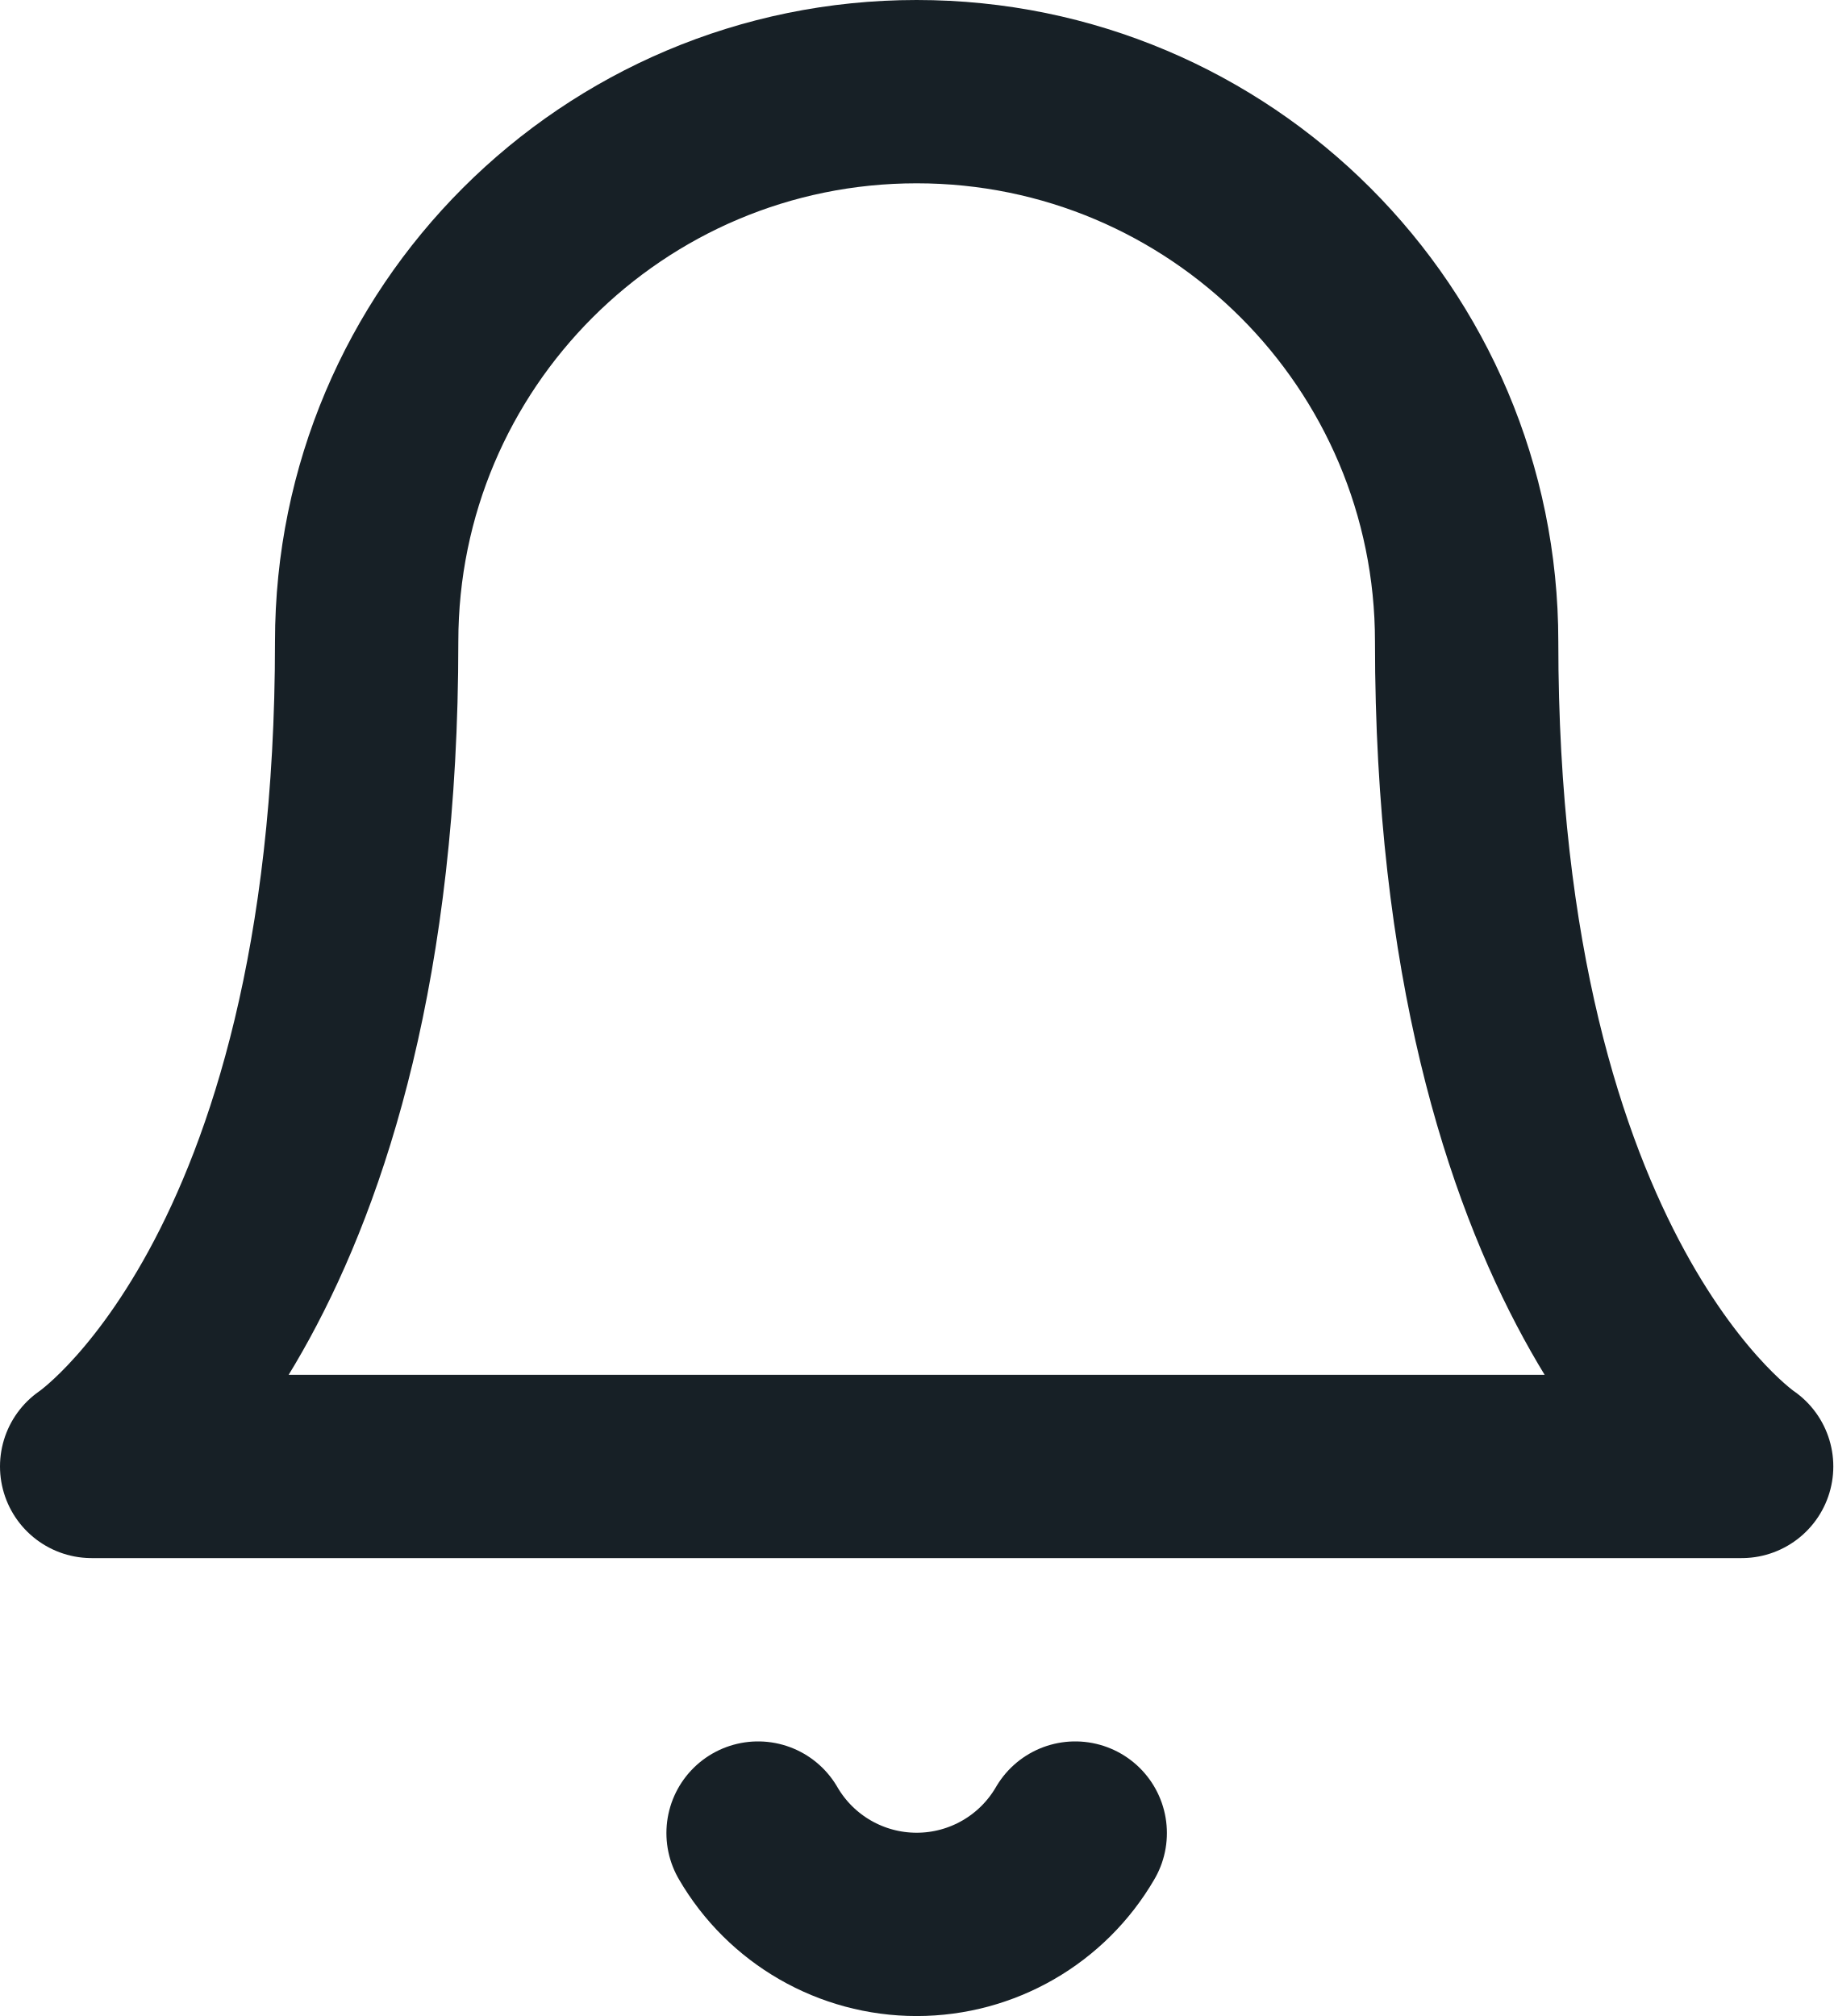
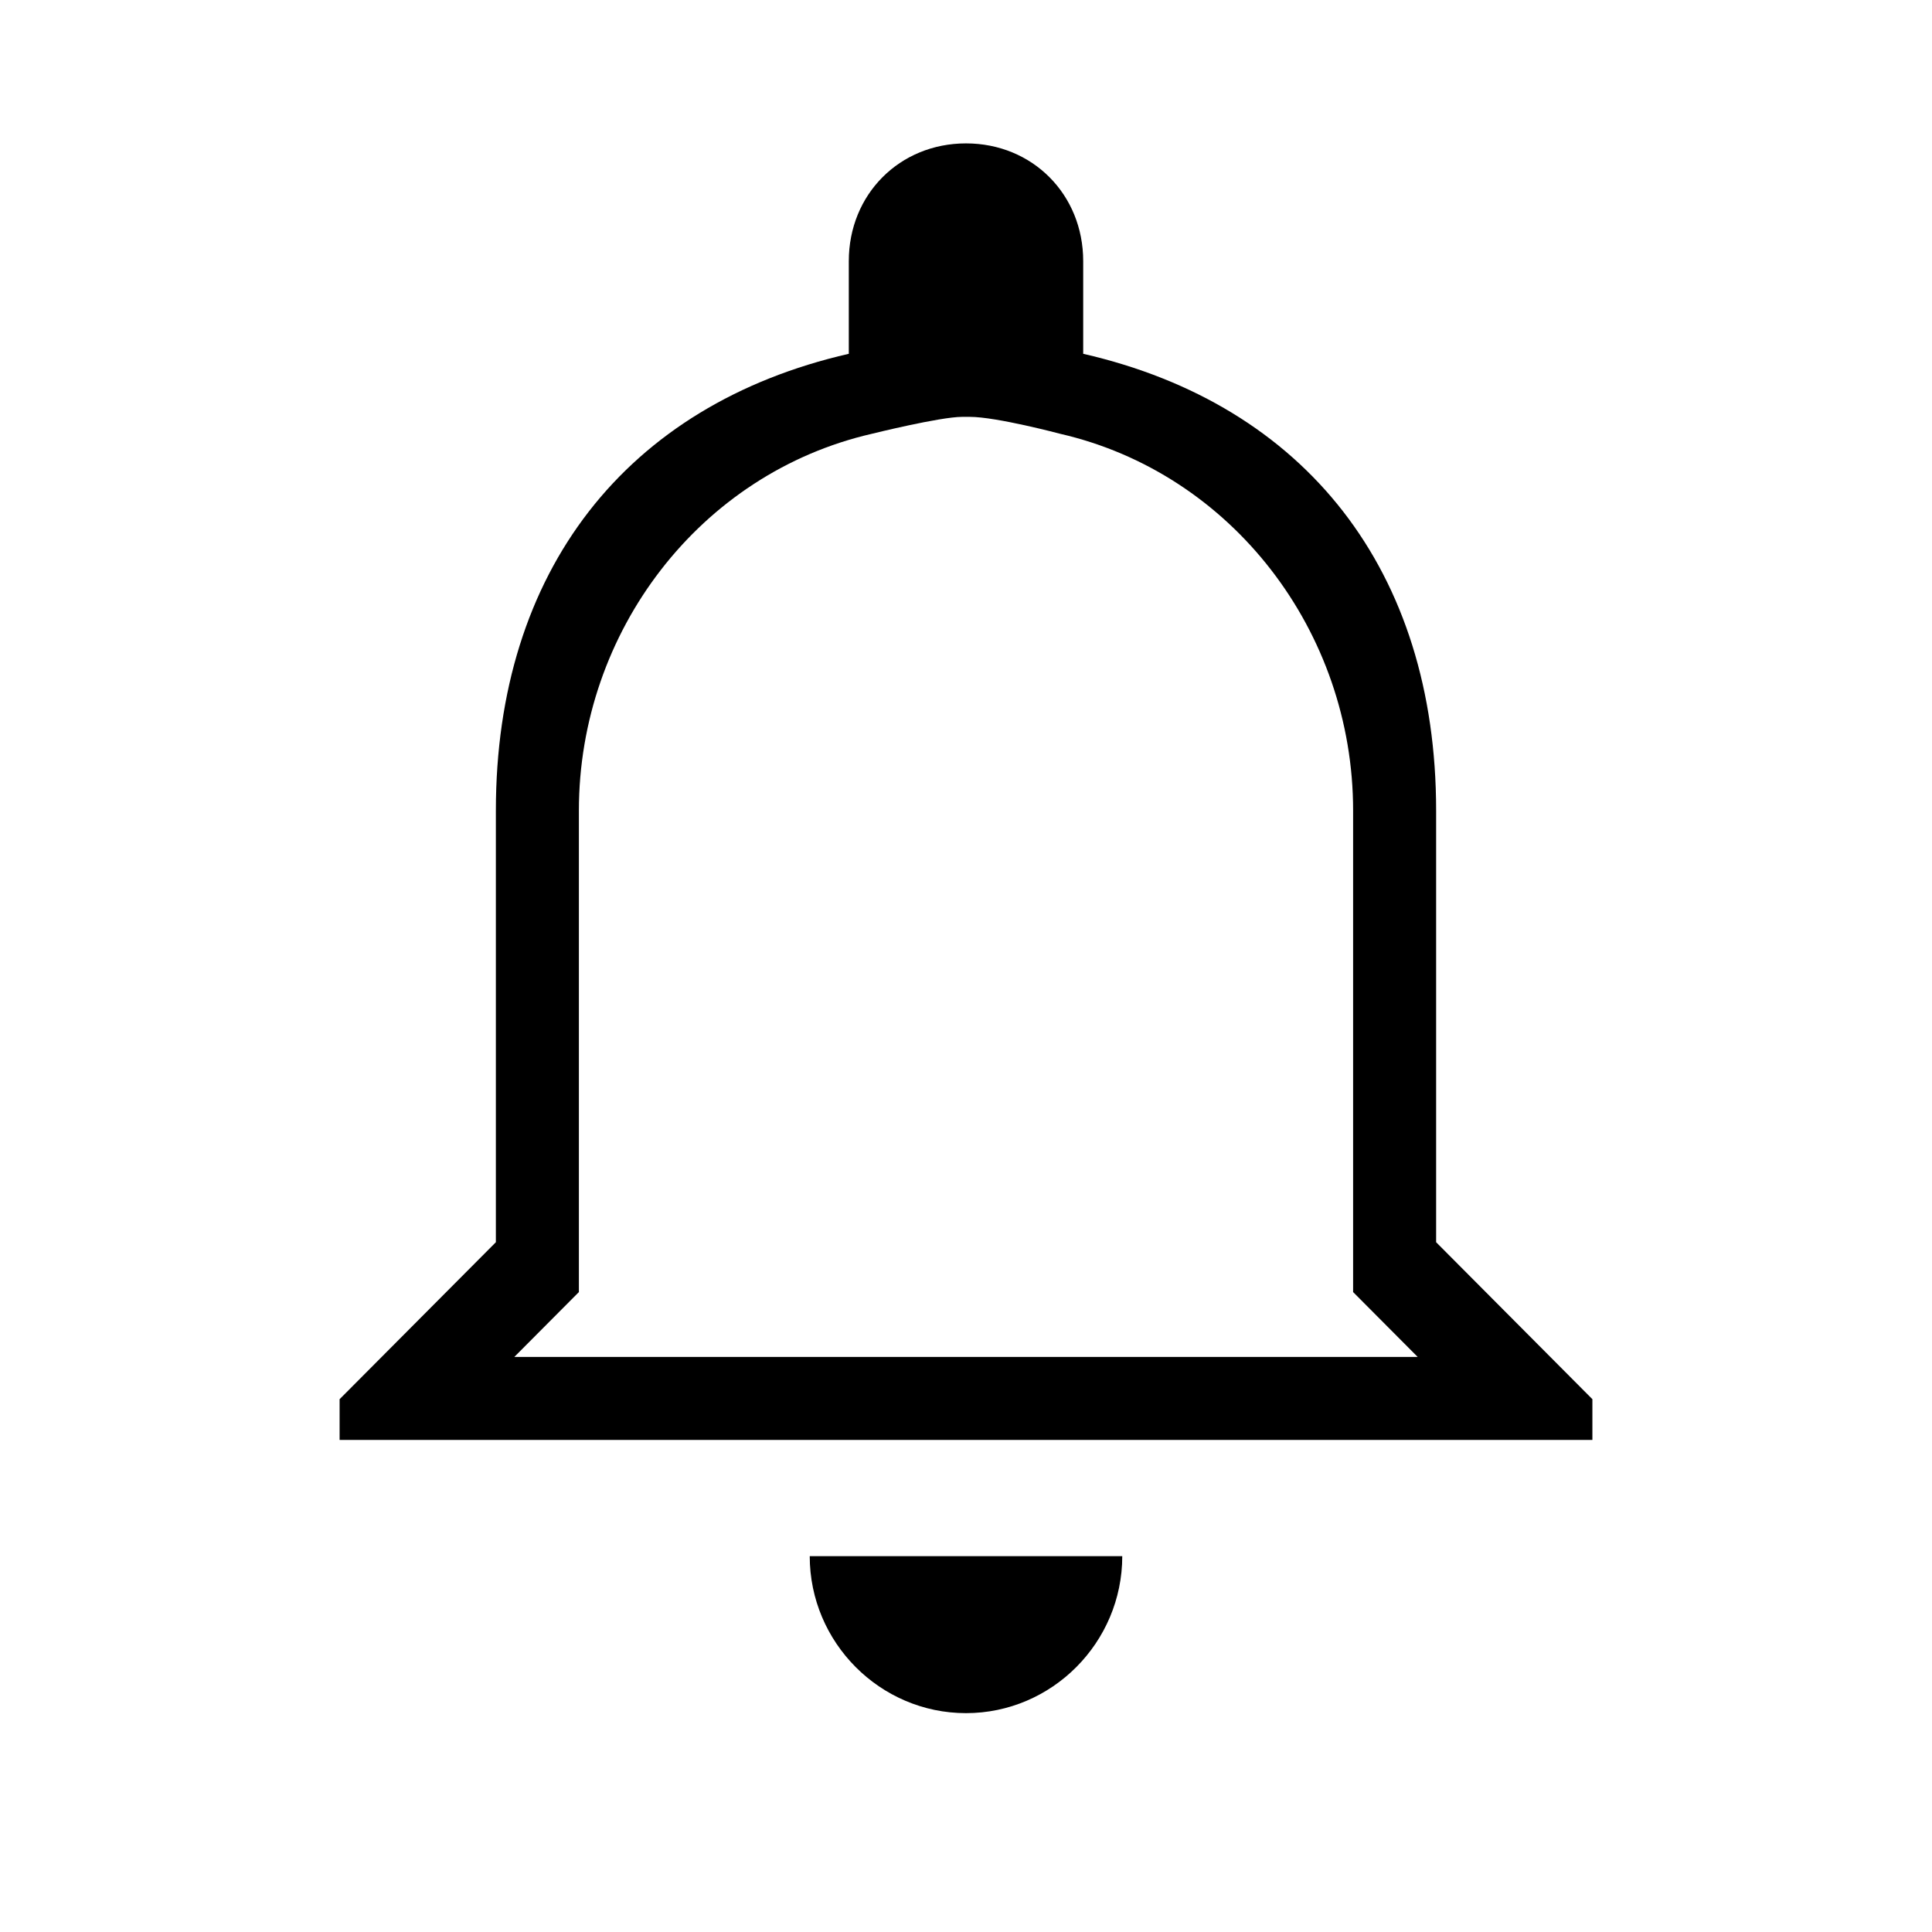
- <svg xmlns="http://www.w3.org/2000/svg" width="20" height="21.996" viewBox="0 0 20 21.996">
-   <g id="bell" transform="translate(-2 -1)">
-     <path id="Trazado_37893" data-name="Trazado 37893" d="M18,8A6,6,0,1,0,6,8c0,7-3,9-3,9H21s-3-2-3-9" fill="none" stroke="#172026" stroke-linecap="round" stroke-linejoin="round" stroke-width="2" />
-     <path id="Trazado_37894" data-name="Trazado 37894" d="M13.73,21a2,2,0,0,1-3.46,0" fill="none" stroke="#172026" stroke-linecap="round" stroke-linejoin="round" stroke-width="2" />
-   </g>
+ <svg xmlns="http://www.w3.org/2000/svg" version="1.1" id="Layer_1" x="0px" y="0px" viewBox="0 0 512 512" enable-background="new 0 0 512 512" xml:space="preserve">
+   <path d="M257,110.471c7.083,0,23.911,4.479,23.911,4.479c45.589,10.447,77.678,52.439,77.678,99.85v127.612l9.321,9.364l7.788,7.823  H136.302l7.788-7.823l9.321-9.364V214.8c0-47.41,32.089-89.403,77.678-99.85c0,0,18.043-4.479,23.911-4.479 M256,38  c-17.602,0-31.059,13.518-31.059,31.2v24.559c-59.015,13.523-93.53,57.601-93.53,121.041v114.4L90,370.8v10.8h332v-10.8  l-41.411-41.6V214.8c0-63.44-34.516-107.518-93.53-121.041V69.2C287.059,51.518,273.602,38,256,38L256,38z M297.411,412.4h-82.823  c0,22.881,18.633,41.6,41.412,41.6S297.411,435.281,297.411,412.4z" />
</svg>
